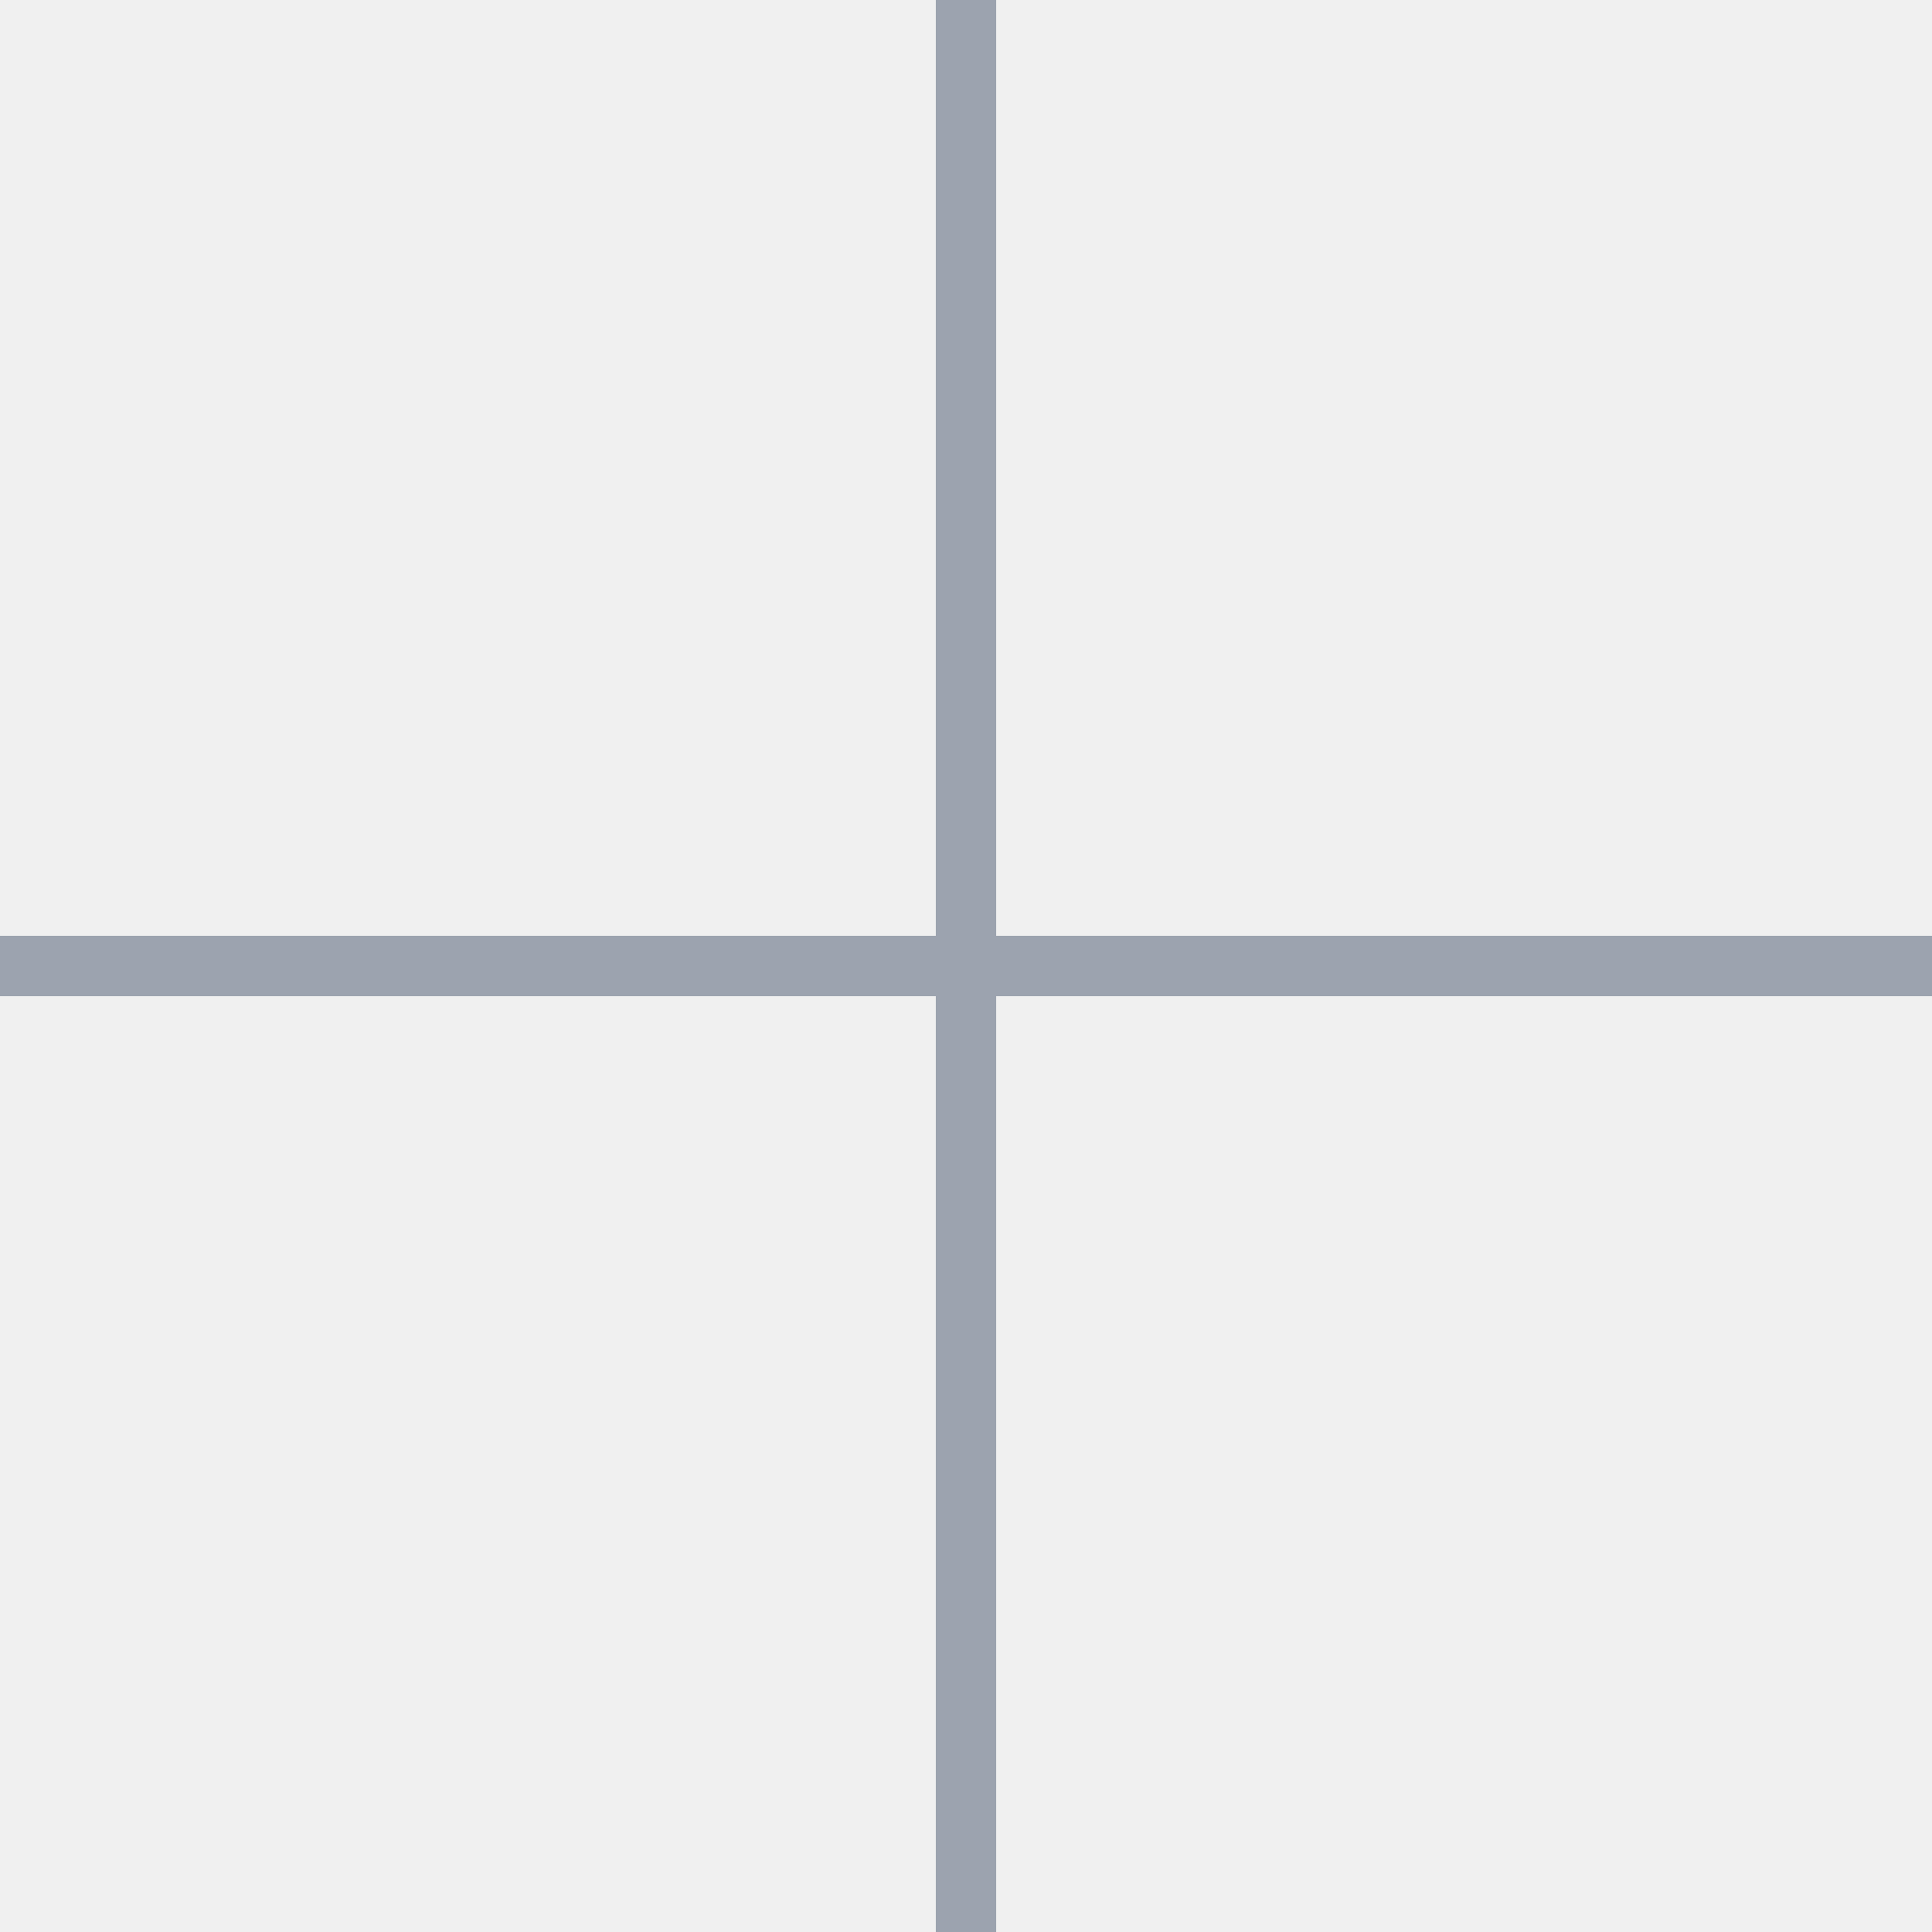
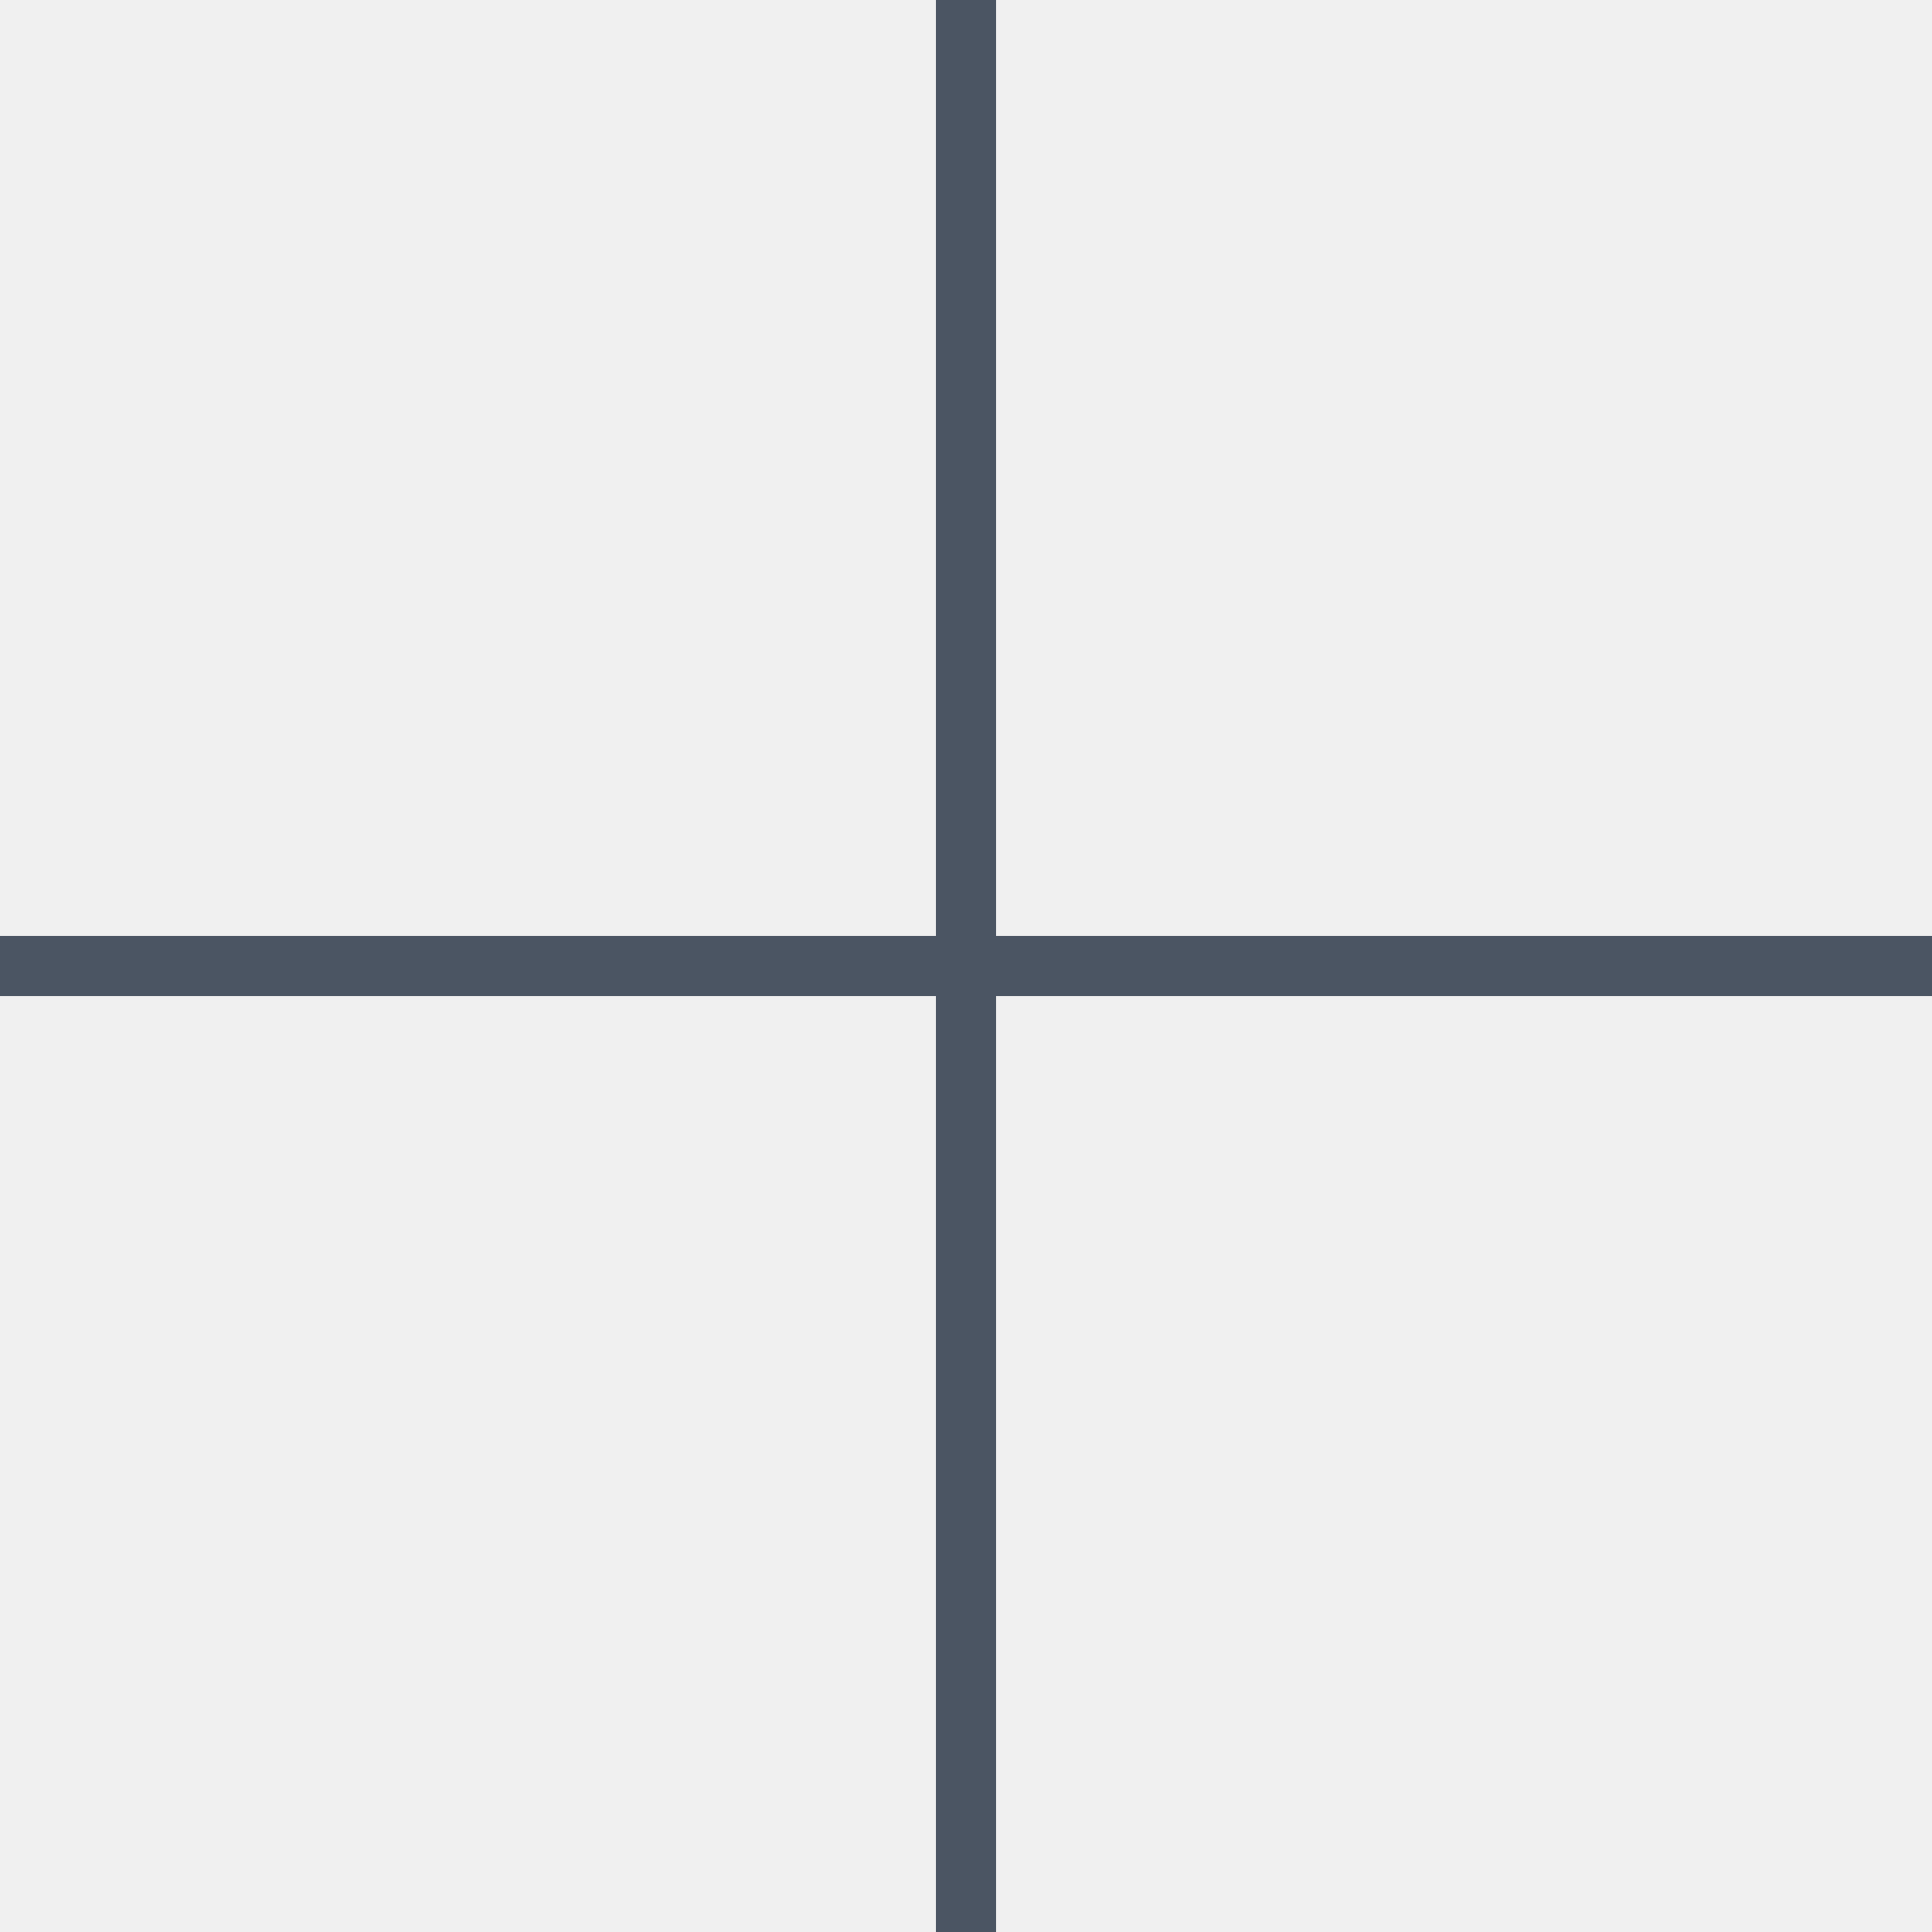
<svg xmlns="http://www.w3.org/2000/svg" width="64" height="64" viewBox="0 0 64 64" fill="none">
  <link type="text/css" rel="stylesheet" id="dark-mode-custom-link" />
  <link type="text/css" rel="stylesheet" id="dark-mode-general-link" />
  <style lang="en" type="text/css" id="dark-mode-custom-style" />
  <style lang="en" type="text/css" id="dark-mode-native-style" />
  <style lang="en" type="text/css" id="dark-mode-native-sheet" />
  <g clip-path="url(#clip0_105_228)">
-     <path d="M96 32L-32 32" stroke="#9ca3af" stroke-width="2" />
-     <path d="M32 96V-32" stroke="#9ca3af" stroke-width="2" />
+     <path d="M96 32L-32 32" stroke="#4b5563" stroke-width="2" />
+     <path d="M32 96V-32" stroke="#4b5563" stroke-width="2" />
  </g>
  <defs>
    <clipPath id="clip0_105_228">
      <rect width="64" height="64" fill="white" />
    </clipPath>
  </defs>
</svg>
